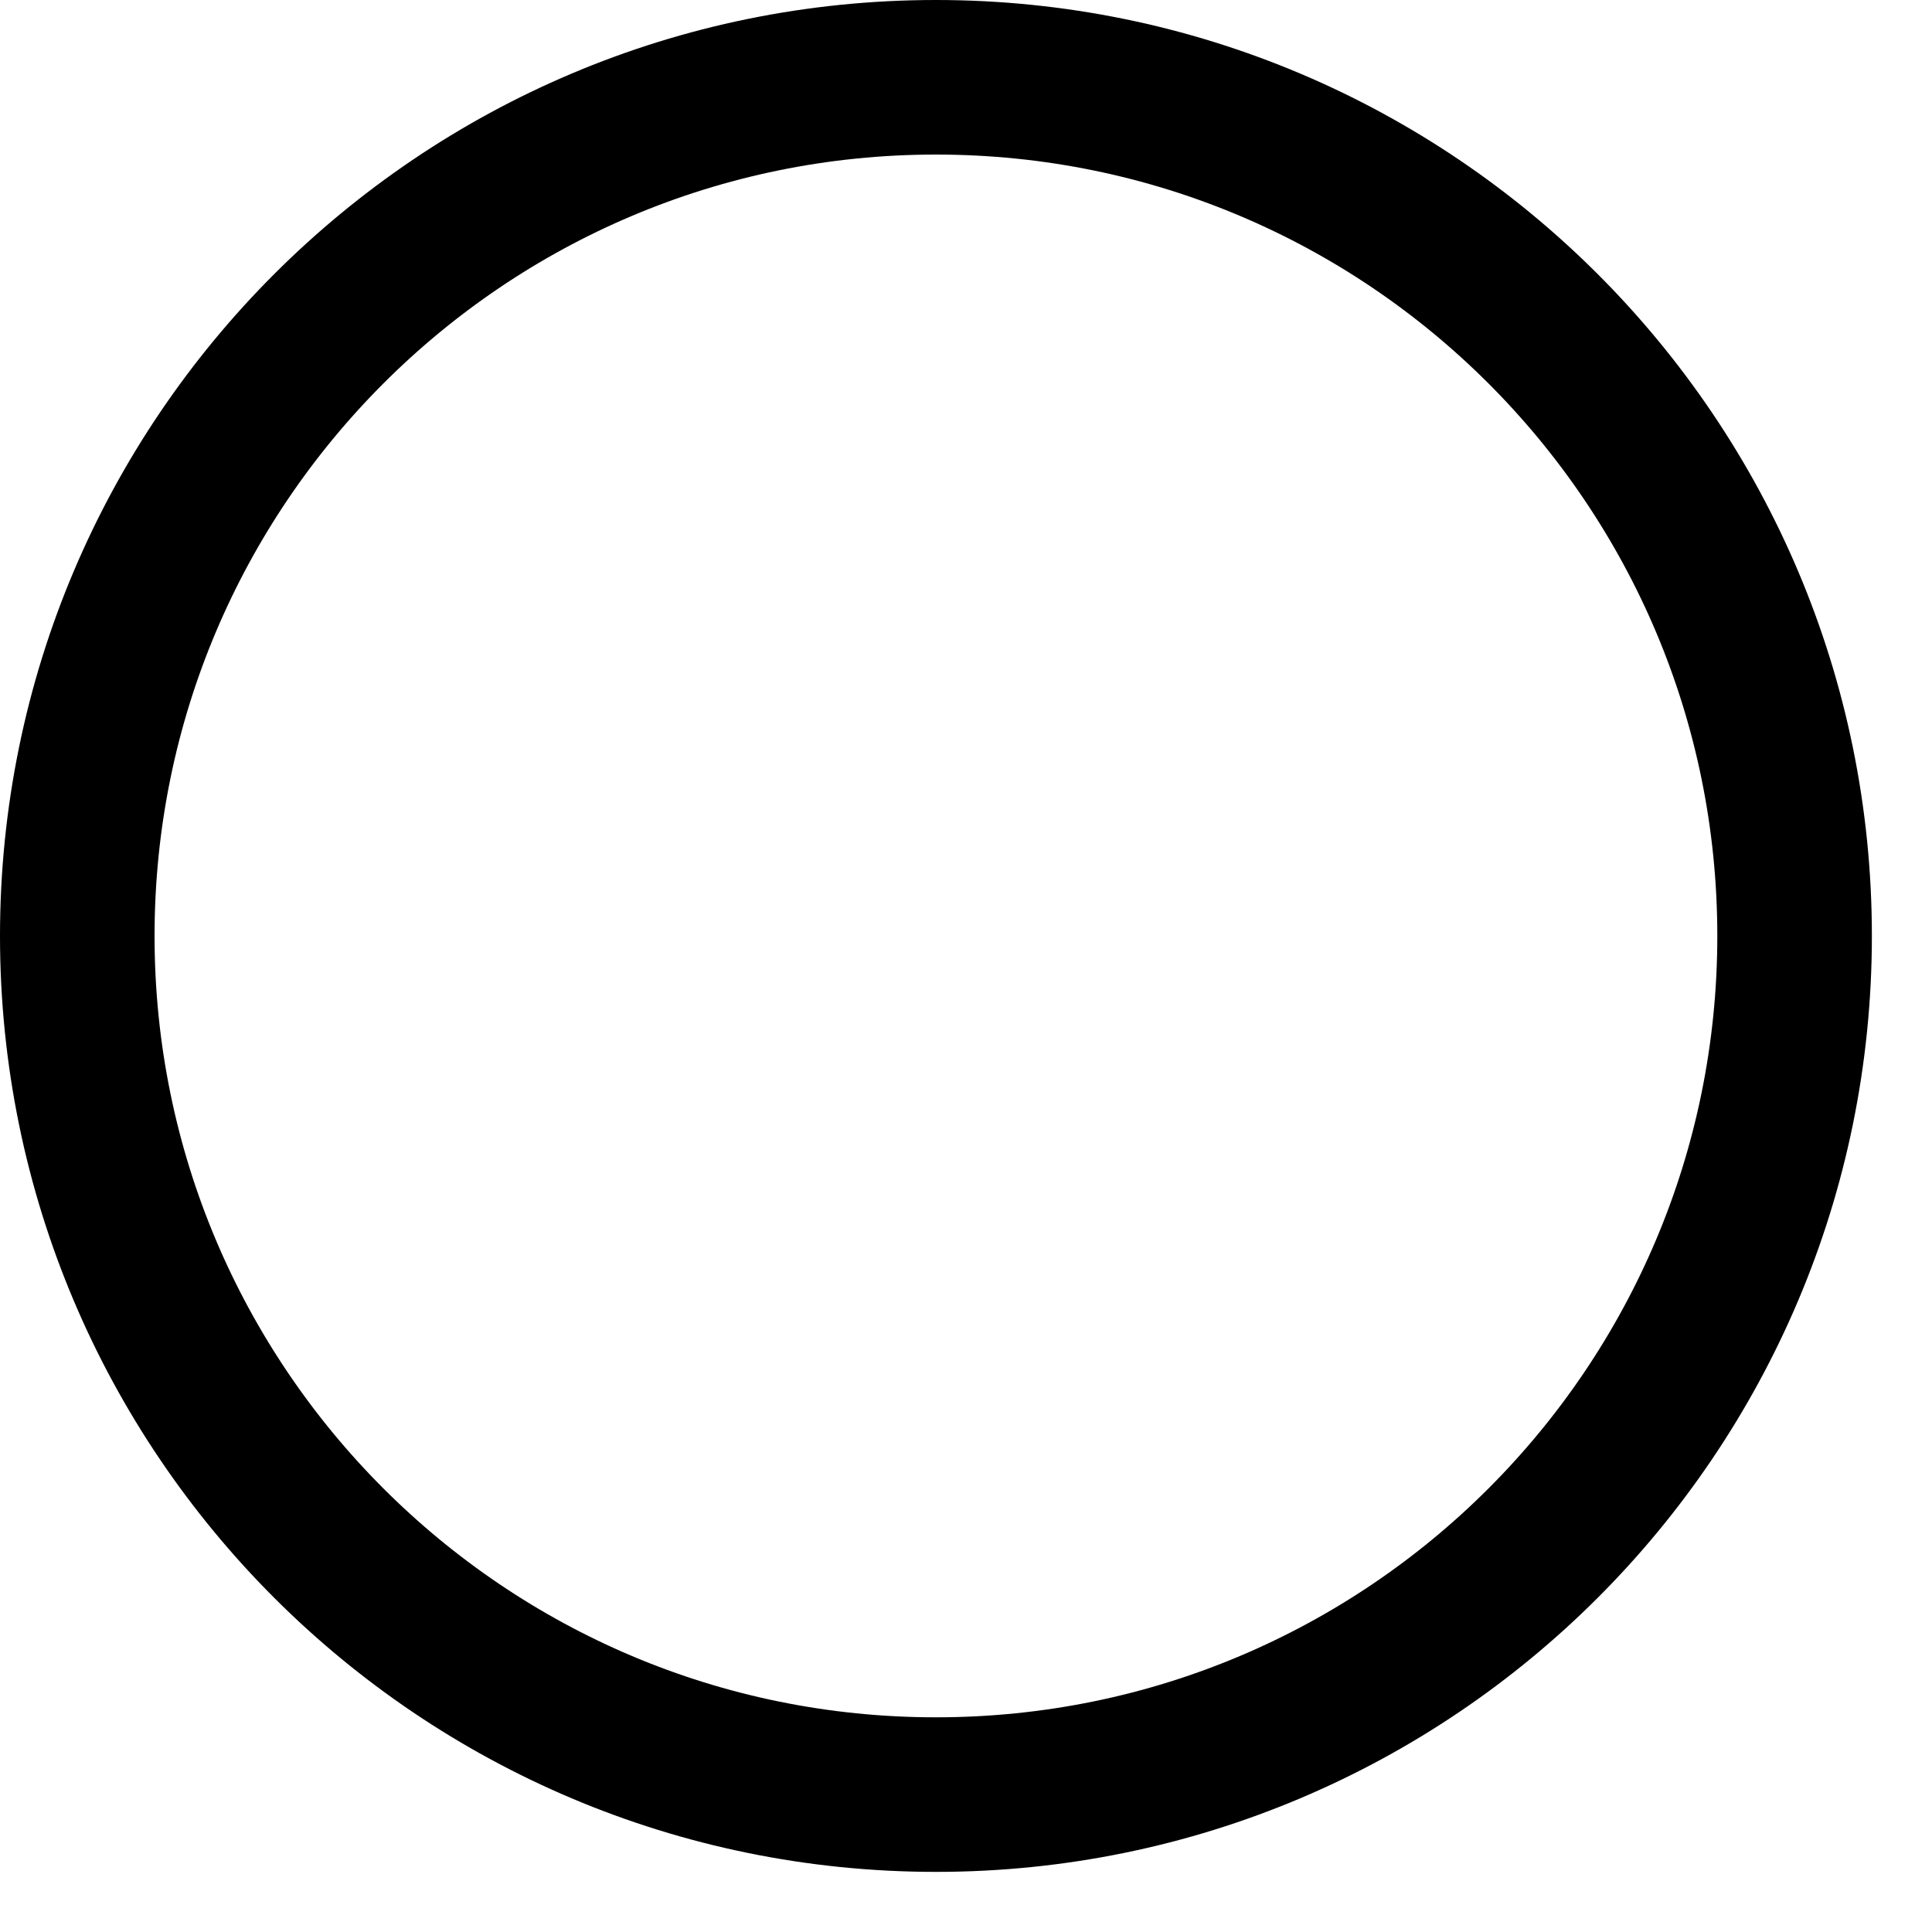
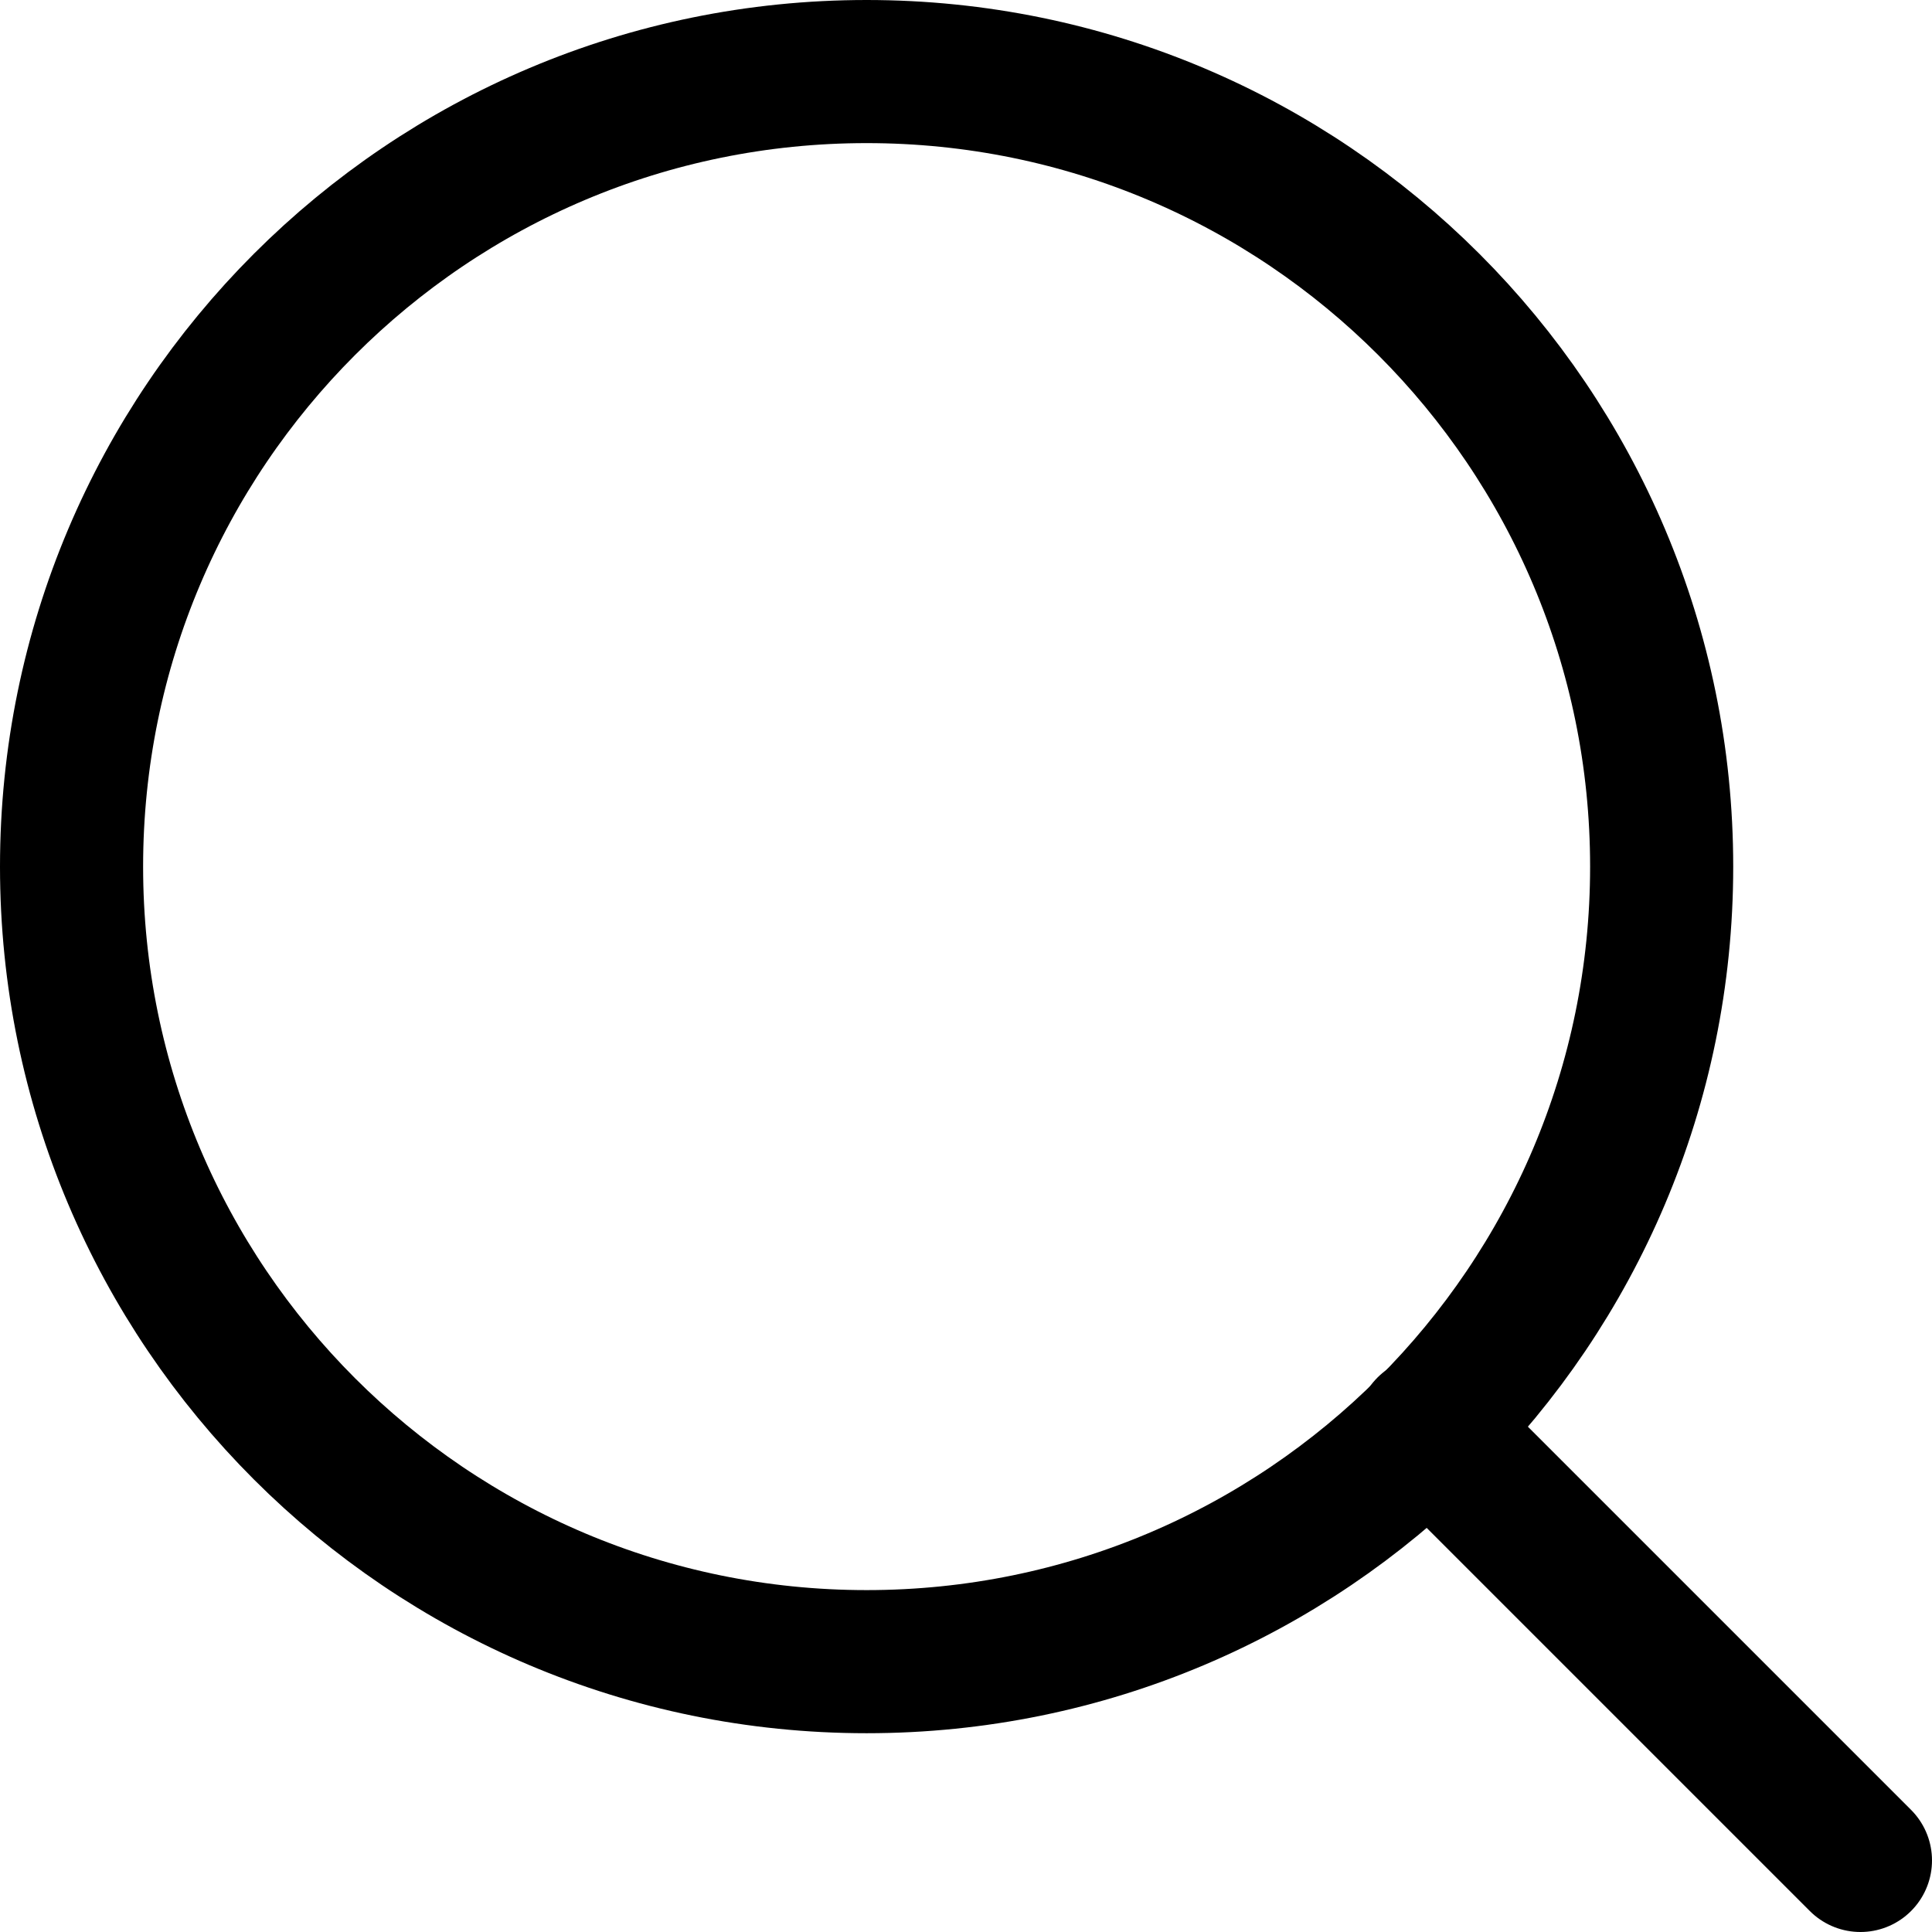
- <svg xmlns="http://www.w3.org/2000/svg" width="25" height="25" viewBox="0 0 25 25" fill="none">
+ <svg xmlns="http://www.w3.org/2000/svg" width="27" height="27" viewBox="0 0 27 27" fill="none">
  <path d="M12.111 23.222C18.248 23.222 23.222 18.248 23.222 12.111C23.222 5.975 18.248 1 12.111 1C5.975 1 1 5.975 1 12.111C1 18.248 5.975 23.222 12.111 23.222Z" stroke="black" stroke-width="2" stroke-linecap="round" stroke-linejoin="round" />
+   <path d="M26 26L19.958 19.958" stroke="black" stroke-width="2" stroke-linecap="round" stroke-linejoin="round" />
</svg>
